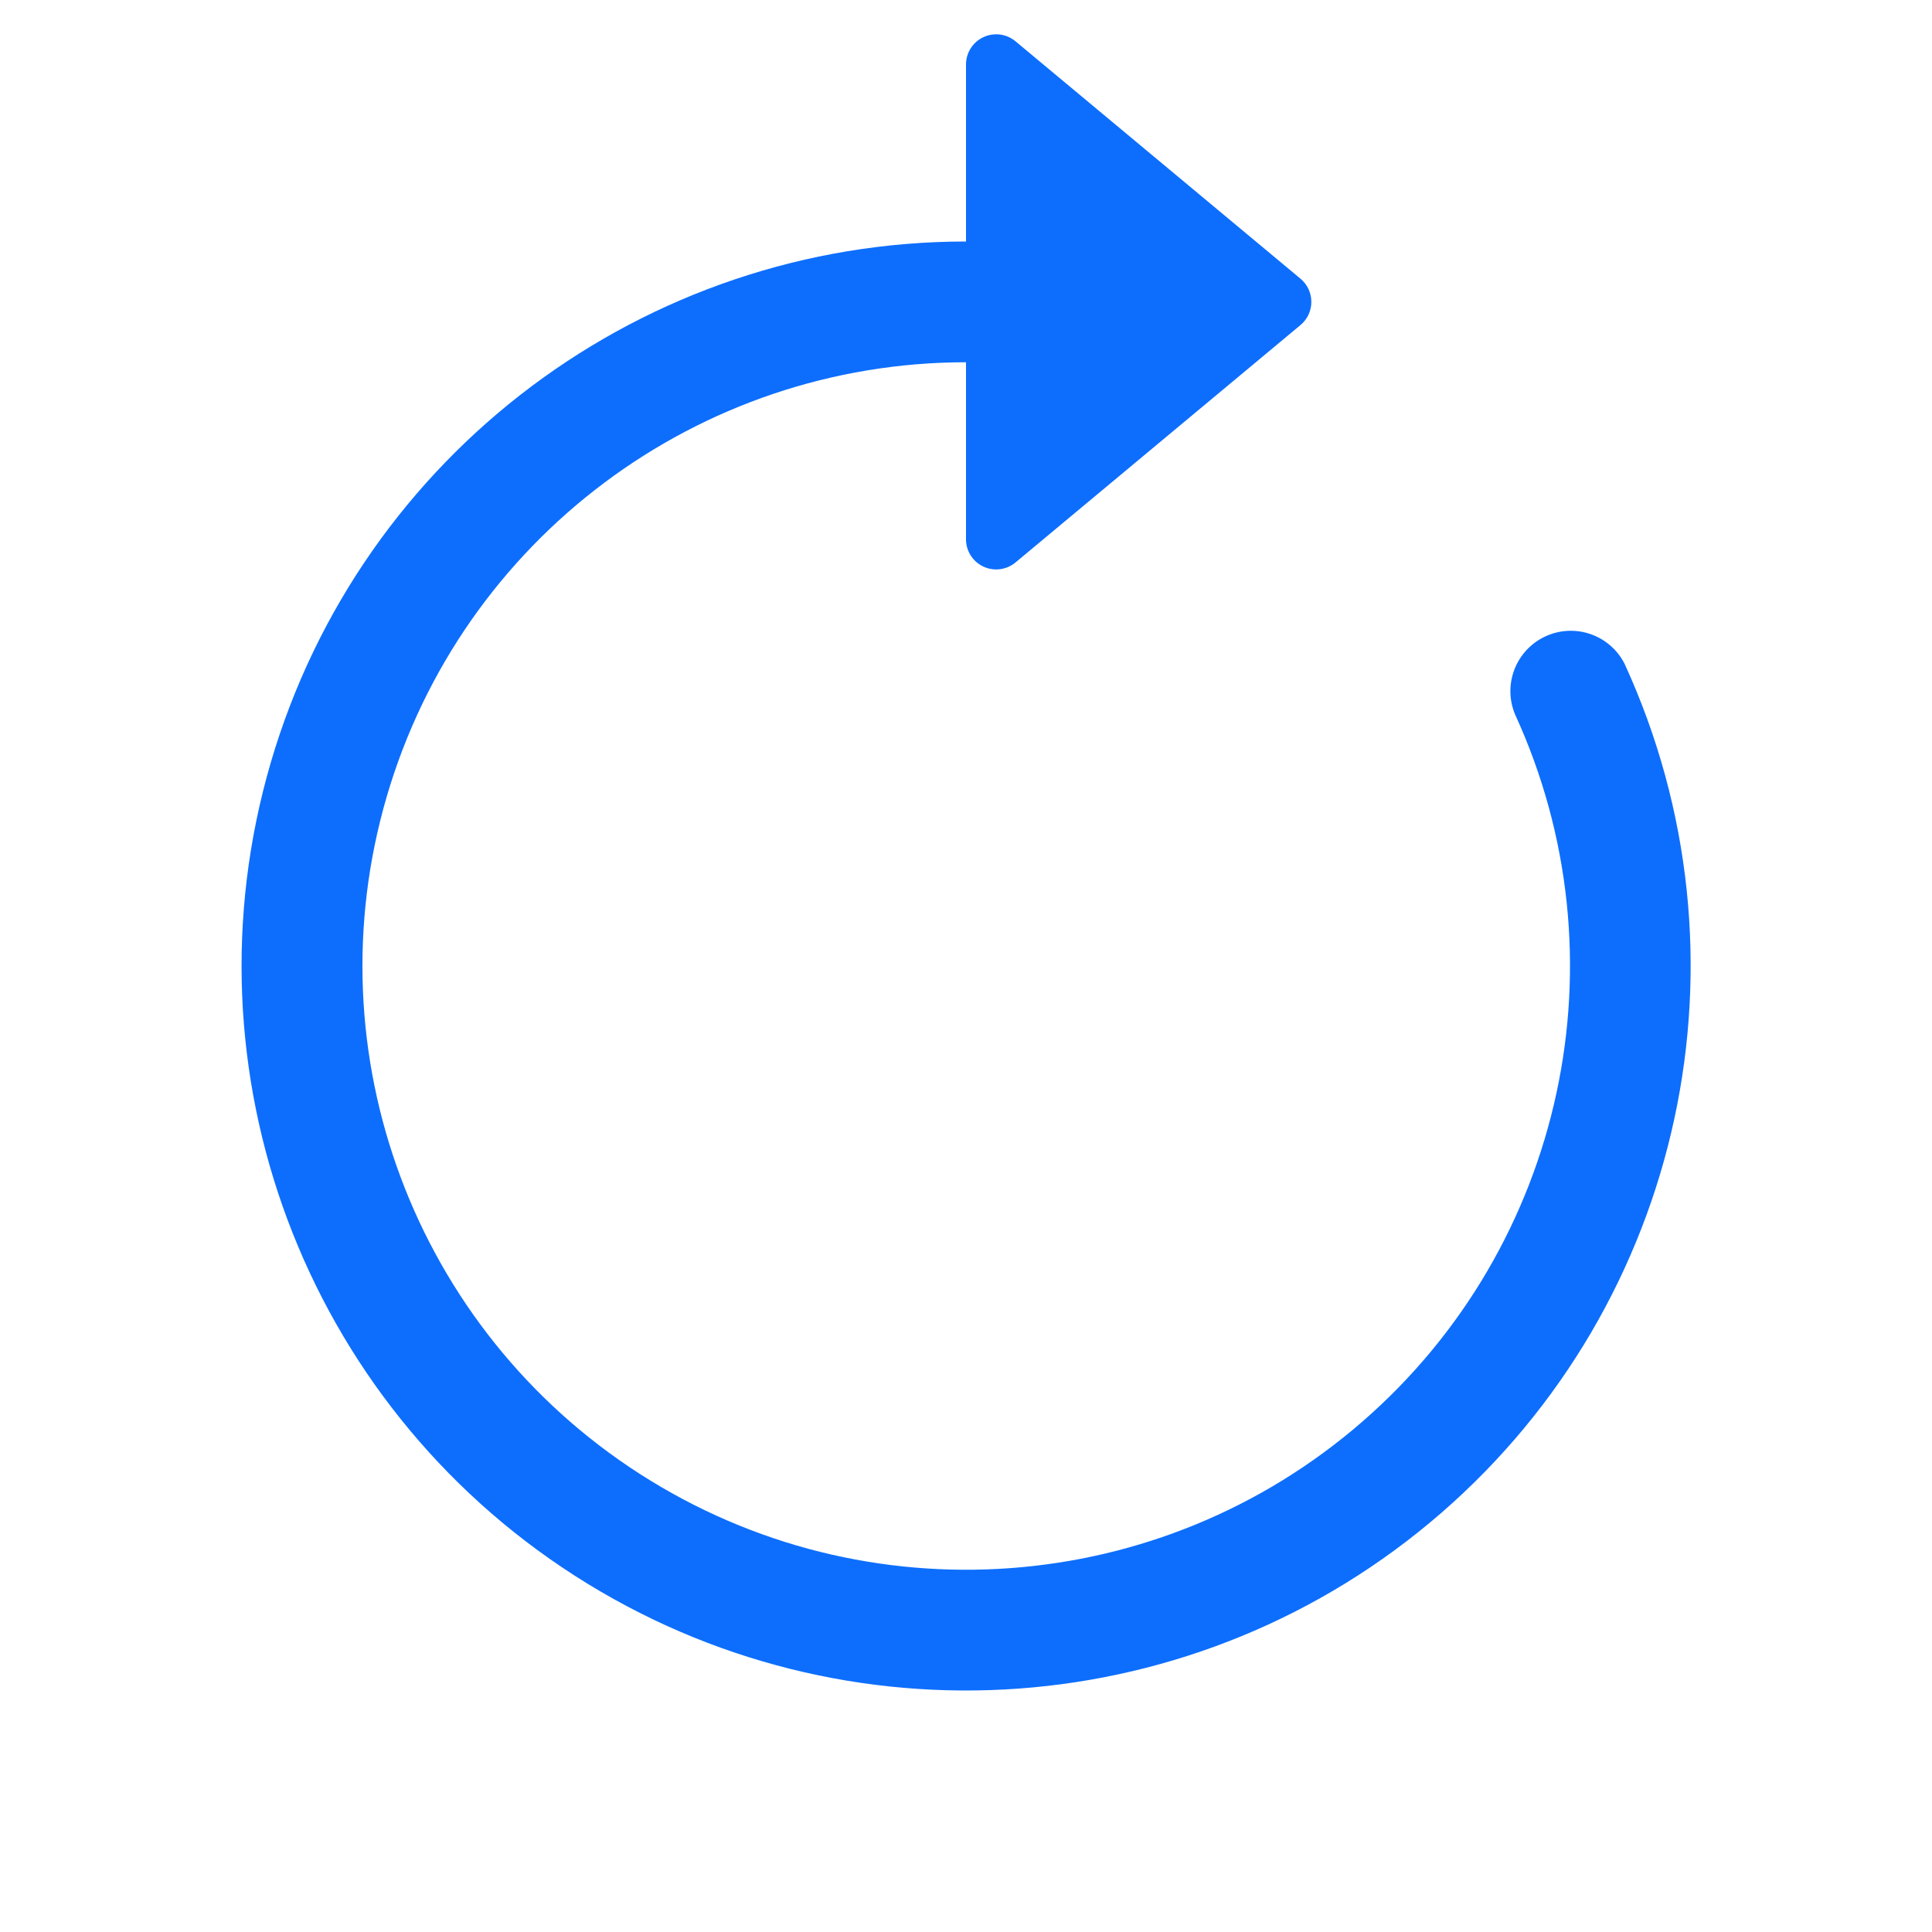
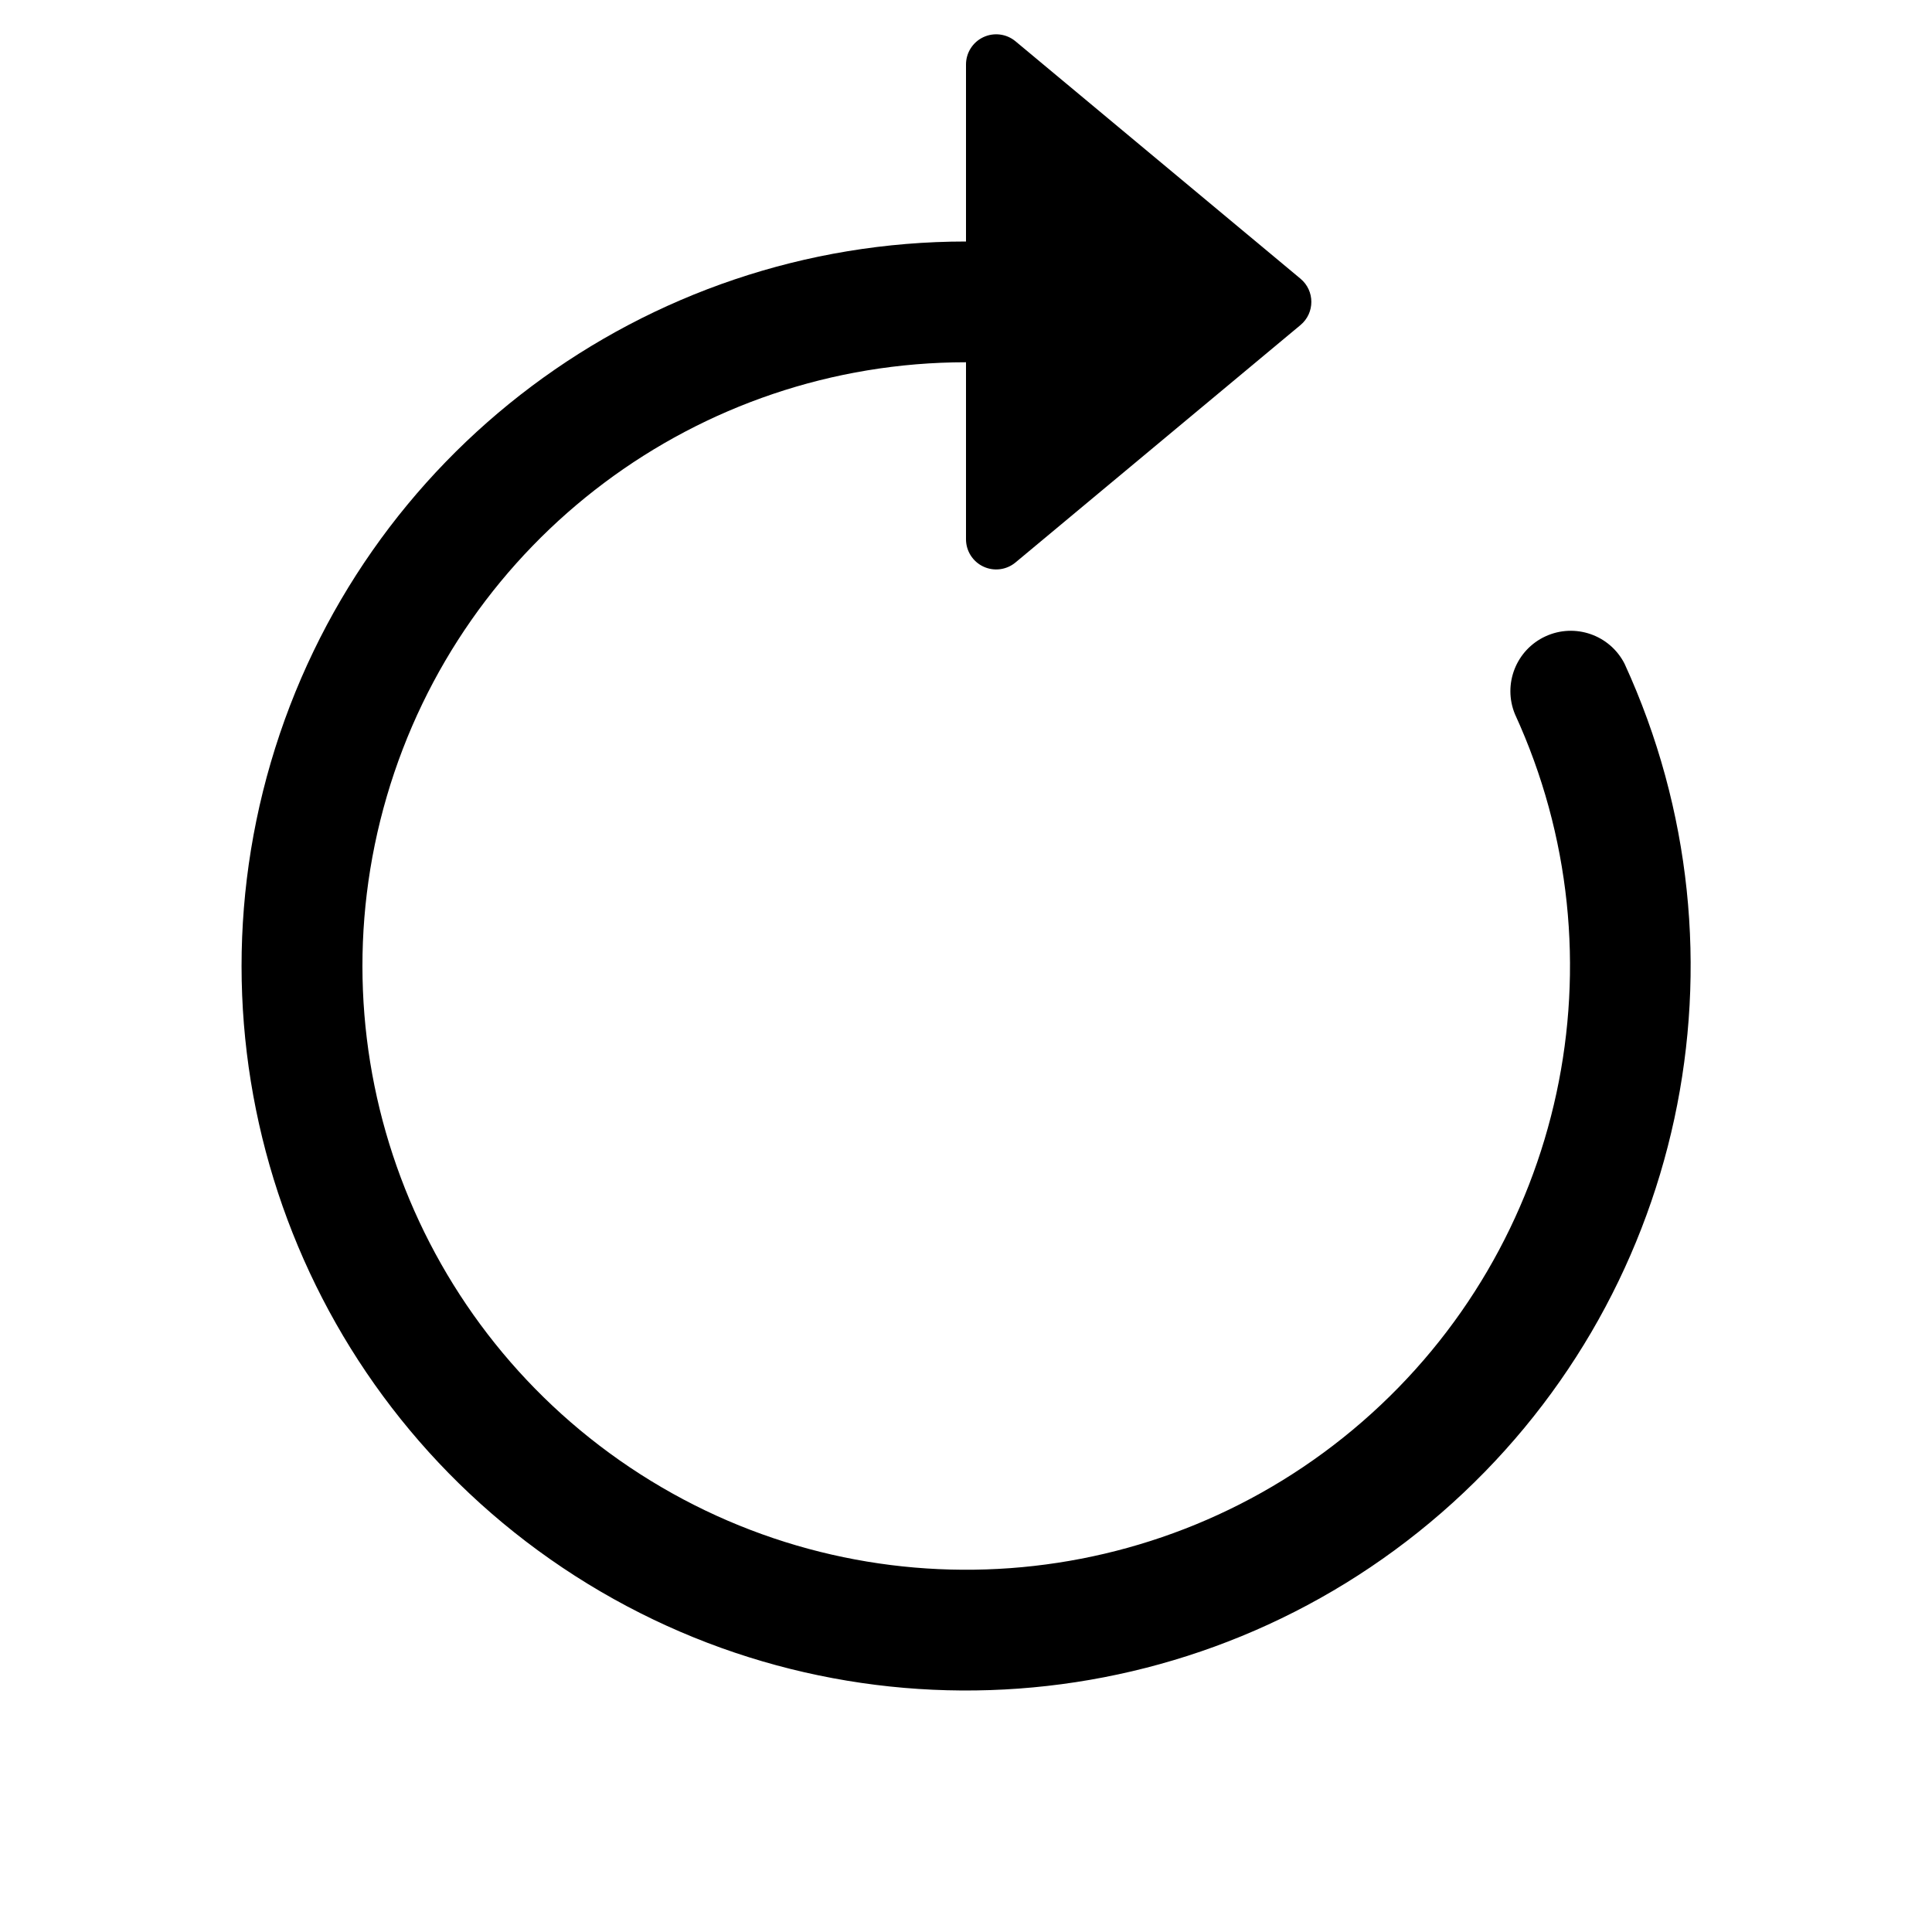
- <svg xmlns="http://www.w3.org/2000/svg" width="16" height="16" fill="#0d6efd" class="bi bi-arrow-clockwise" viewBox="0 0 16 16">
-   <path fill-rule="evenodd" d="M8 3a5 5 0 1 0 4.546 2.914.5.5 0 0 1 .908-.417A6 6 0 1 1 8 2z" fill="#0d6efd" />
-   <path d="M8 4.466V.534a.25.25 0 0 1 .41-.192l2.36 1.966c.12.1.12.284 0 .384L8.41 4.658A.25.25 0 0 1 8 4.466" fill="#0d6efd" />
+ <svg xmlns="http://www.w3.org/2000/svg" width="16" height="16" fill="currentColor" class="bi bi-arrow-clockwise" viewBox="0 0 16 16">
+   <path fill-rule="evenodd" d="M8 3a5 5 0 1 0 4.546 2.914.5.5 0 0 1 .908-.417A6 6 0 1 1 8 2z" fill="currentColor" />
+   <path d="M8 4.466V.534a.25.25 0 0 1 .41-.192l2.36 1.966c.12.1.12.284 0 .384L8.41 4.658A.25.25 0 0 1 8 4.466" fill="currentColor" />
</svg>
